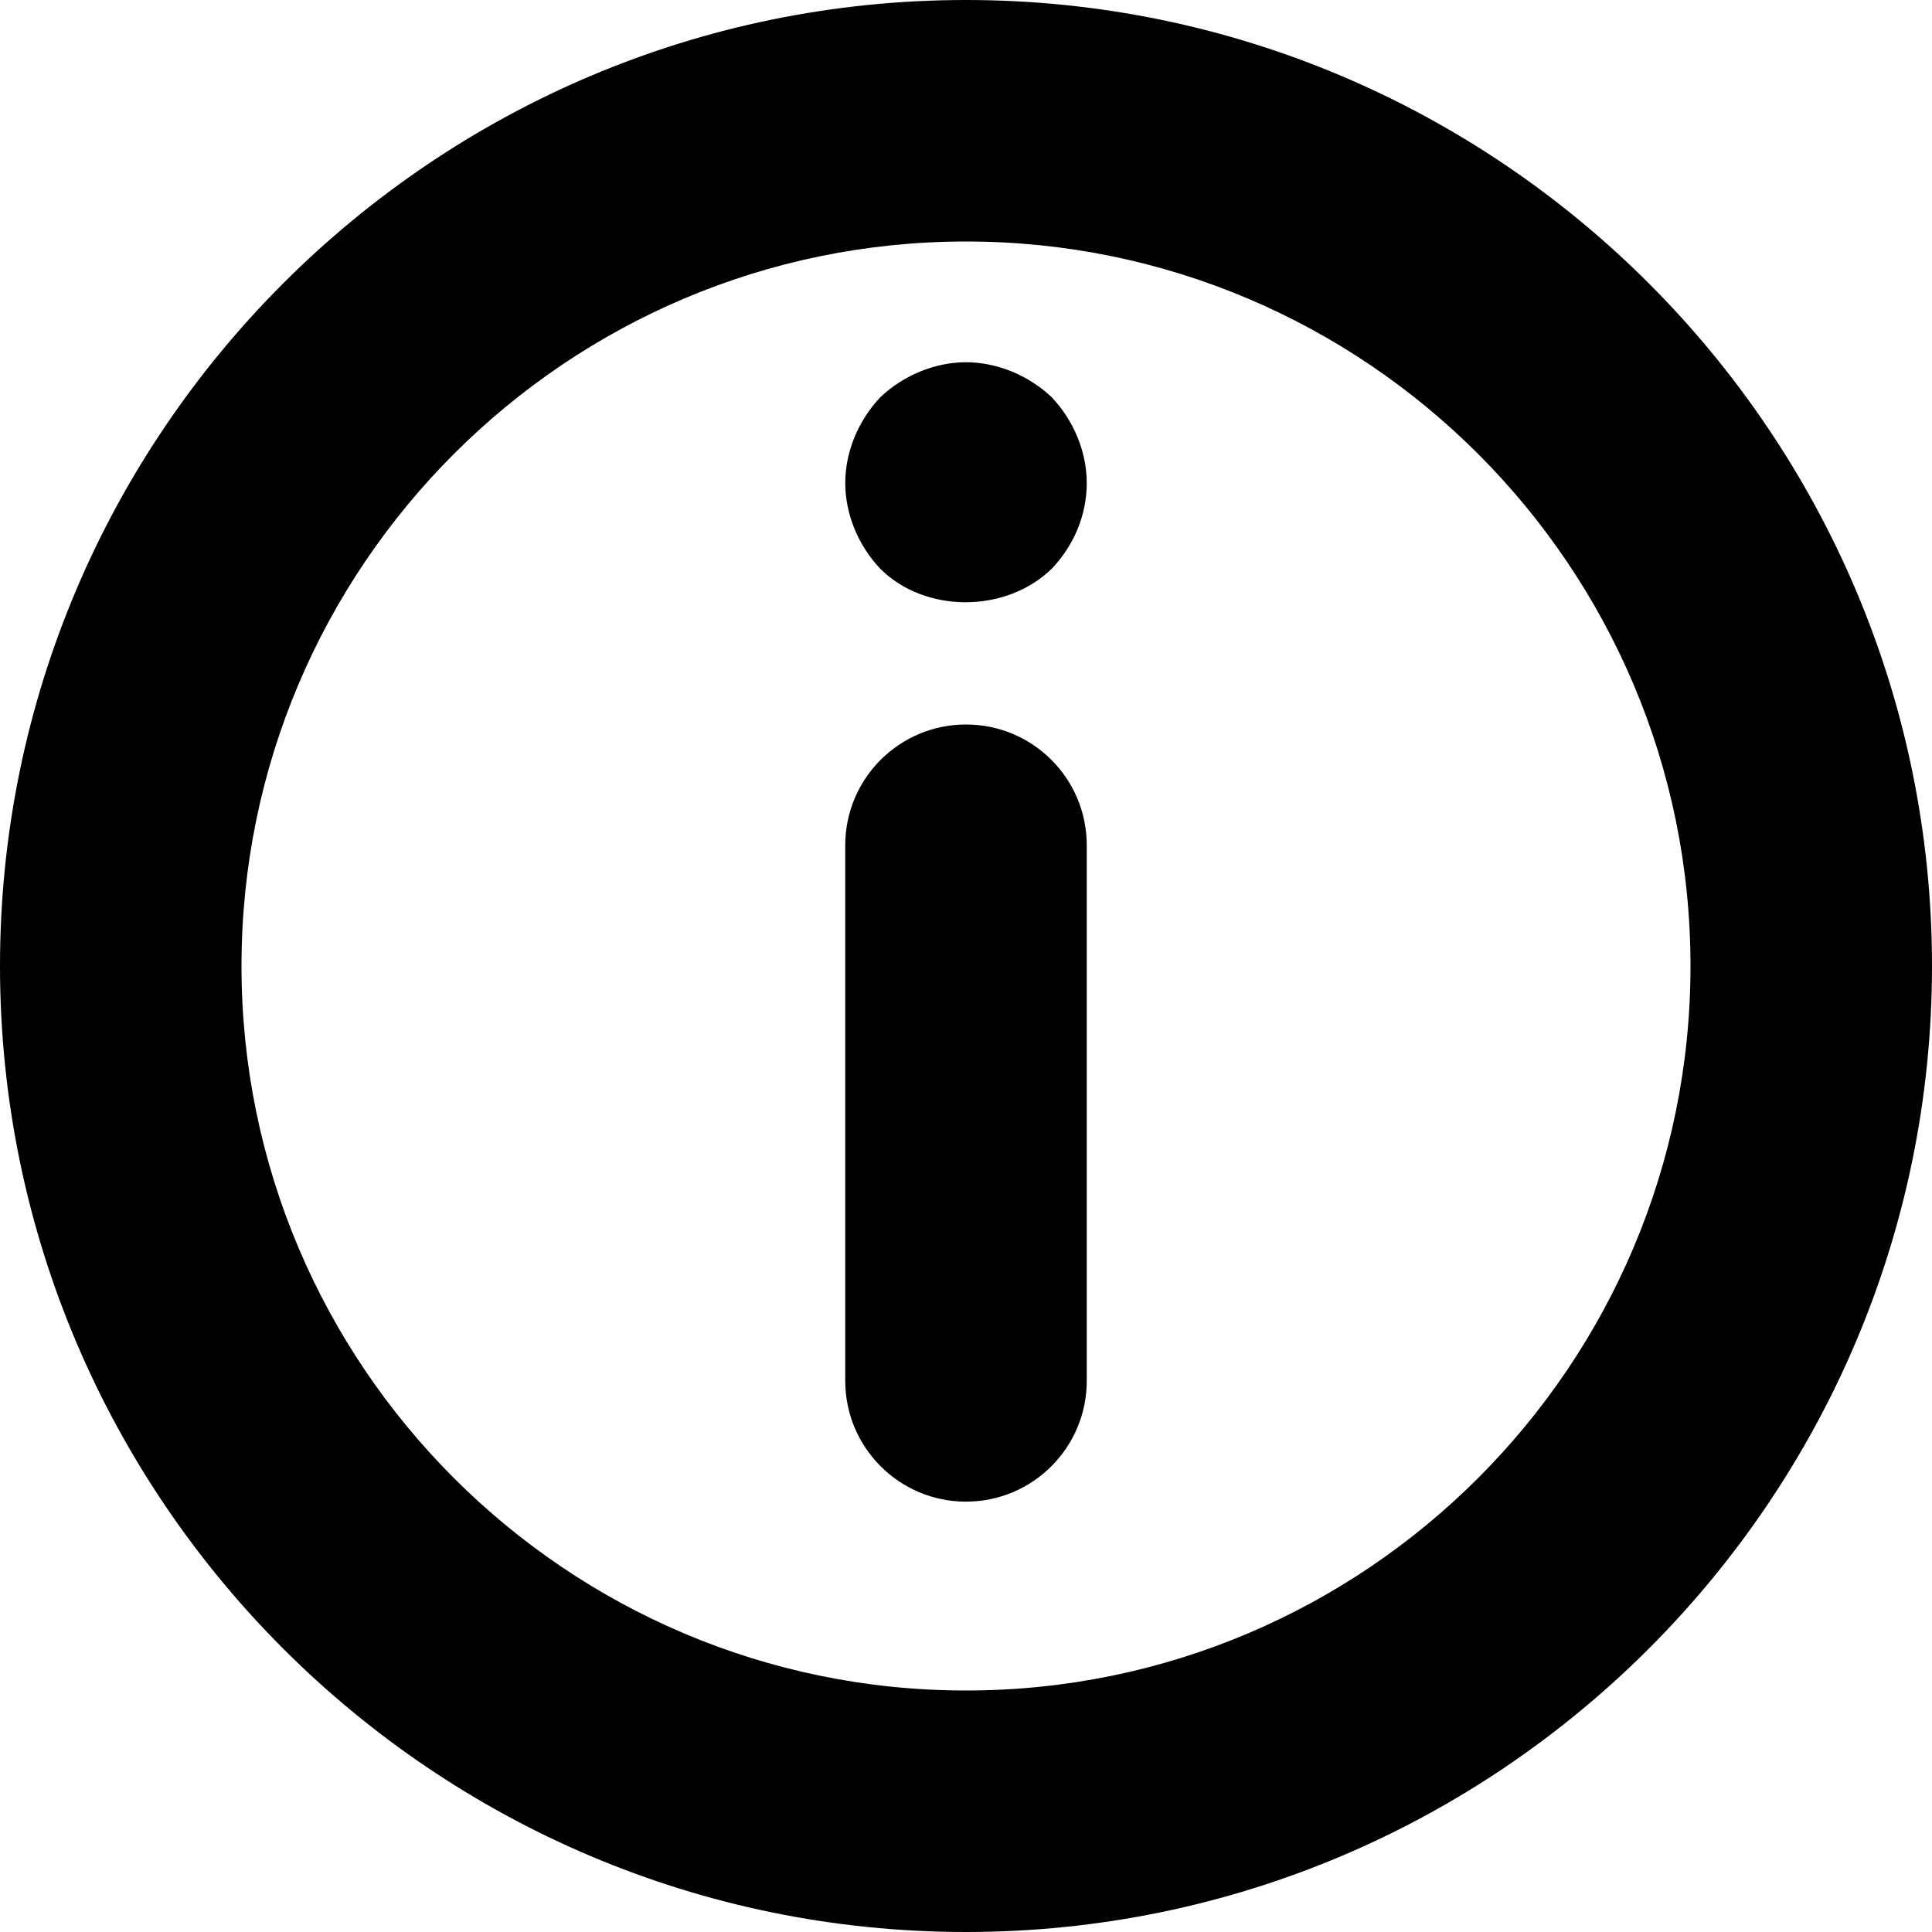
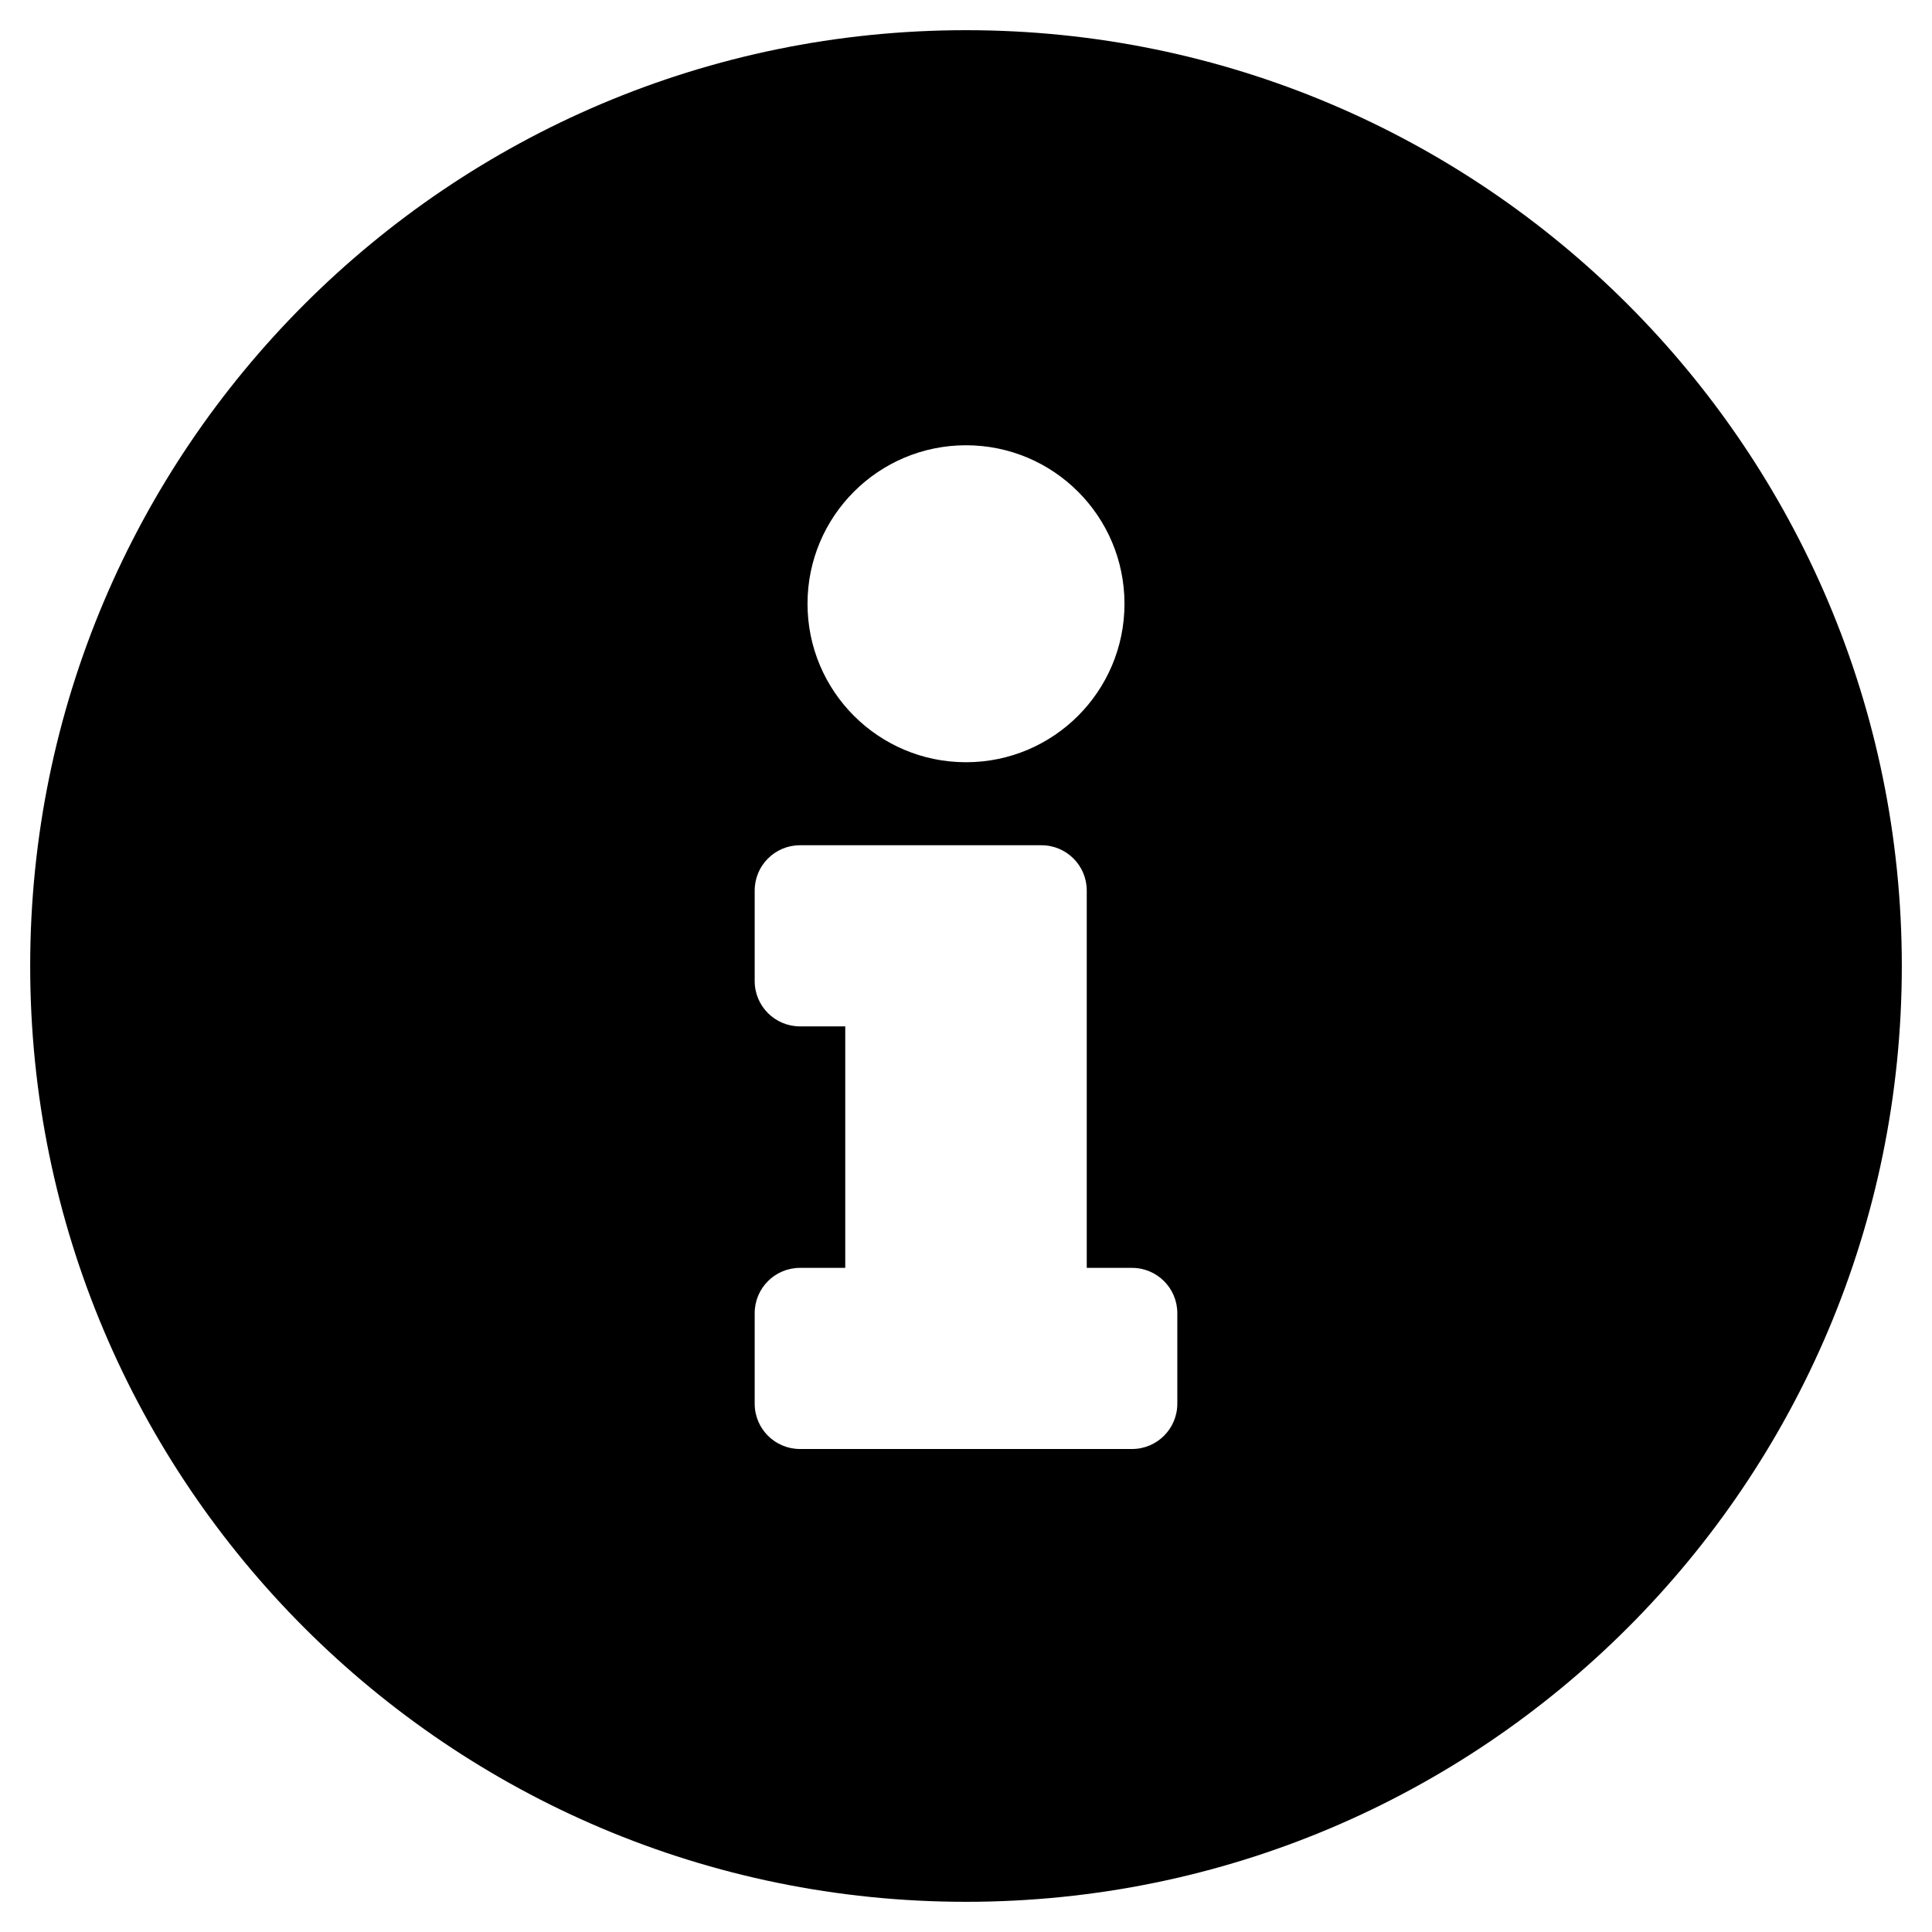
- <svg xmlns="http://www.w3.org/2000/svg" viewBox="0 0 16 16" fill-rule="evenodd" clip-rule="evenodd" stroke-linejoin="round" stroke-miterlimit="1.414">
-   <path d="M8 0c4.411 0 8 3.589 8 8s-3.589 8-8 8-8-3.589-8-8 3.589-8 8-8zm0 14c3.309 0 6-2.691 6-6s-2.691-6-6-6-6 2.691-6 6 2.691 6 6 6zm0-8c.552 0 1 .447 1 1v4.436c0 .552-.448 1-1 1s-1-.448-1-1V7c0-.553.448-1 1-1zm0-3c.26 0 .52.11.71.29.18.19.29.45.29.71 0 .271-.11.521-.29.71-.38.37-1.05.37-1.42 0C7.11 4.521 7 4.26 7 4c0-.26.11-.52.29-.71.19-.18.45-.29.71-.29z" fill-rule="nonzero" />
+ <svg xmlns="http://www.w3.org/2000/svg" aria-hidden="true" focusable="false" data-prefix="fas" data-icon="info-circle" class="svg-inline--fa fa-info-circle fa-w-16" role="img" viewBox="0 0 512 512">
+   <path fill="currentColor" d="M256 8C119.043 8 8 119.083 8 256c0 136.997 111.043 248 248 248s248-111.003 248-248C504 119.083 392.957 8 256 8zm0 110c23.196 0 42 18.804 42 42s-18.804 42-42 42-42-18.804-42-42 18.804-42 42-42zm56 254c0 6.627-5.373 12-12 12h-88c-6.627 0-12-5.373-12-12v-24c0-6.627 5.373-12 12-12h12v-64h-12c-6.627 0-12-5.373-12-12v-24c0-6.627 5.373-12 12-12h64c6.627 0 12 5.373 12 12v100h12c6.627 0 12 5.373 12 12v24z" />
</svg>
